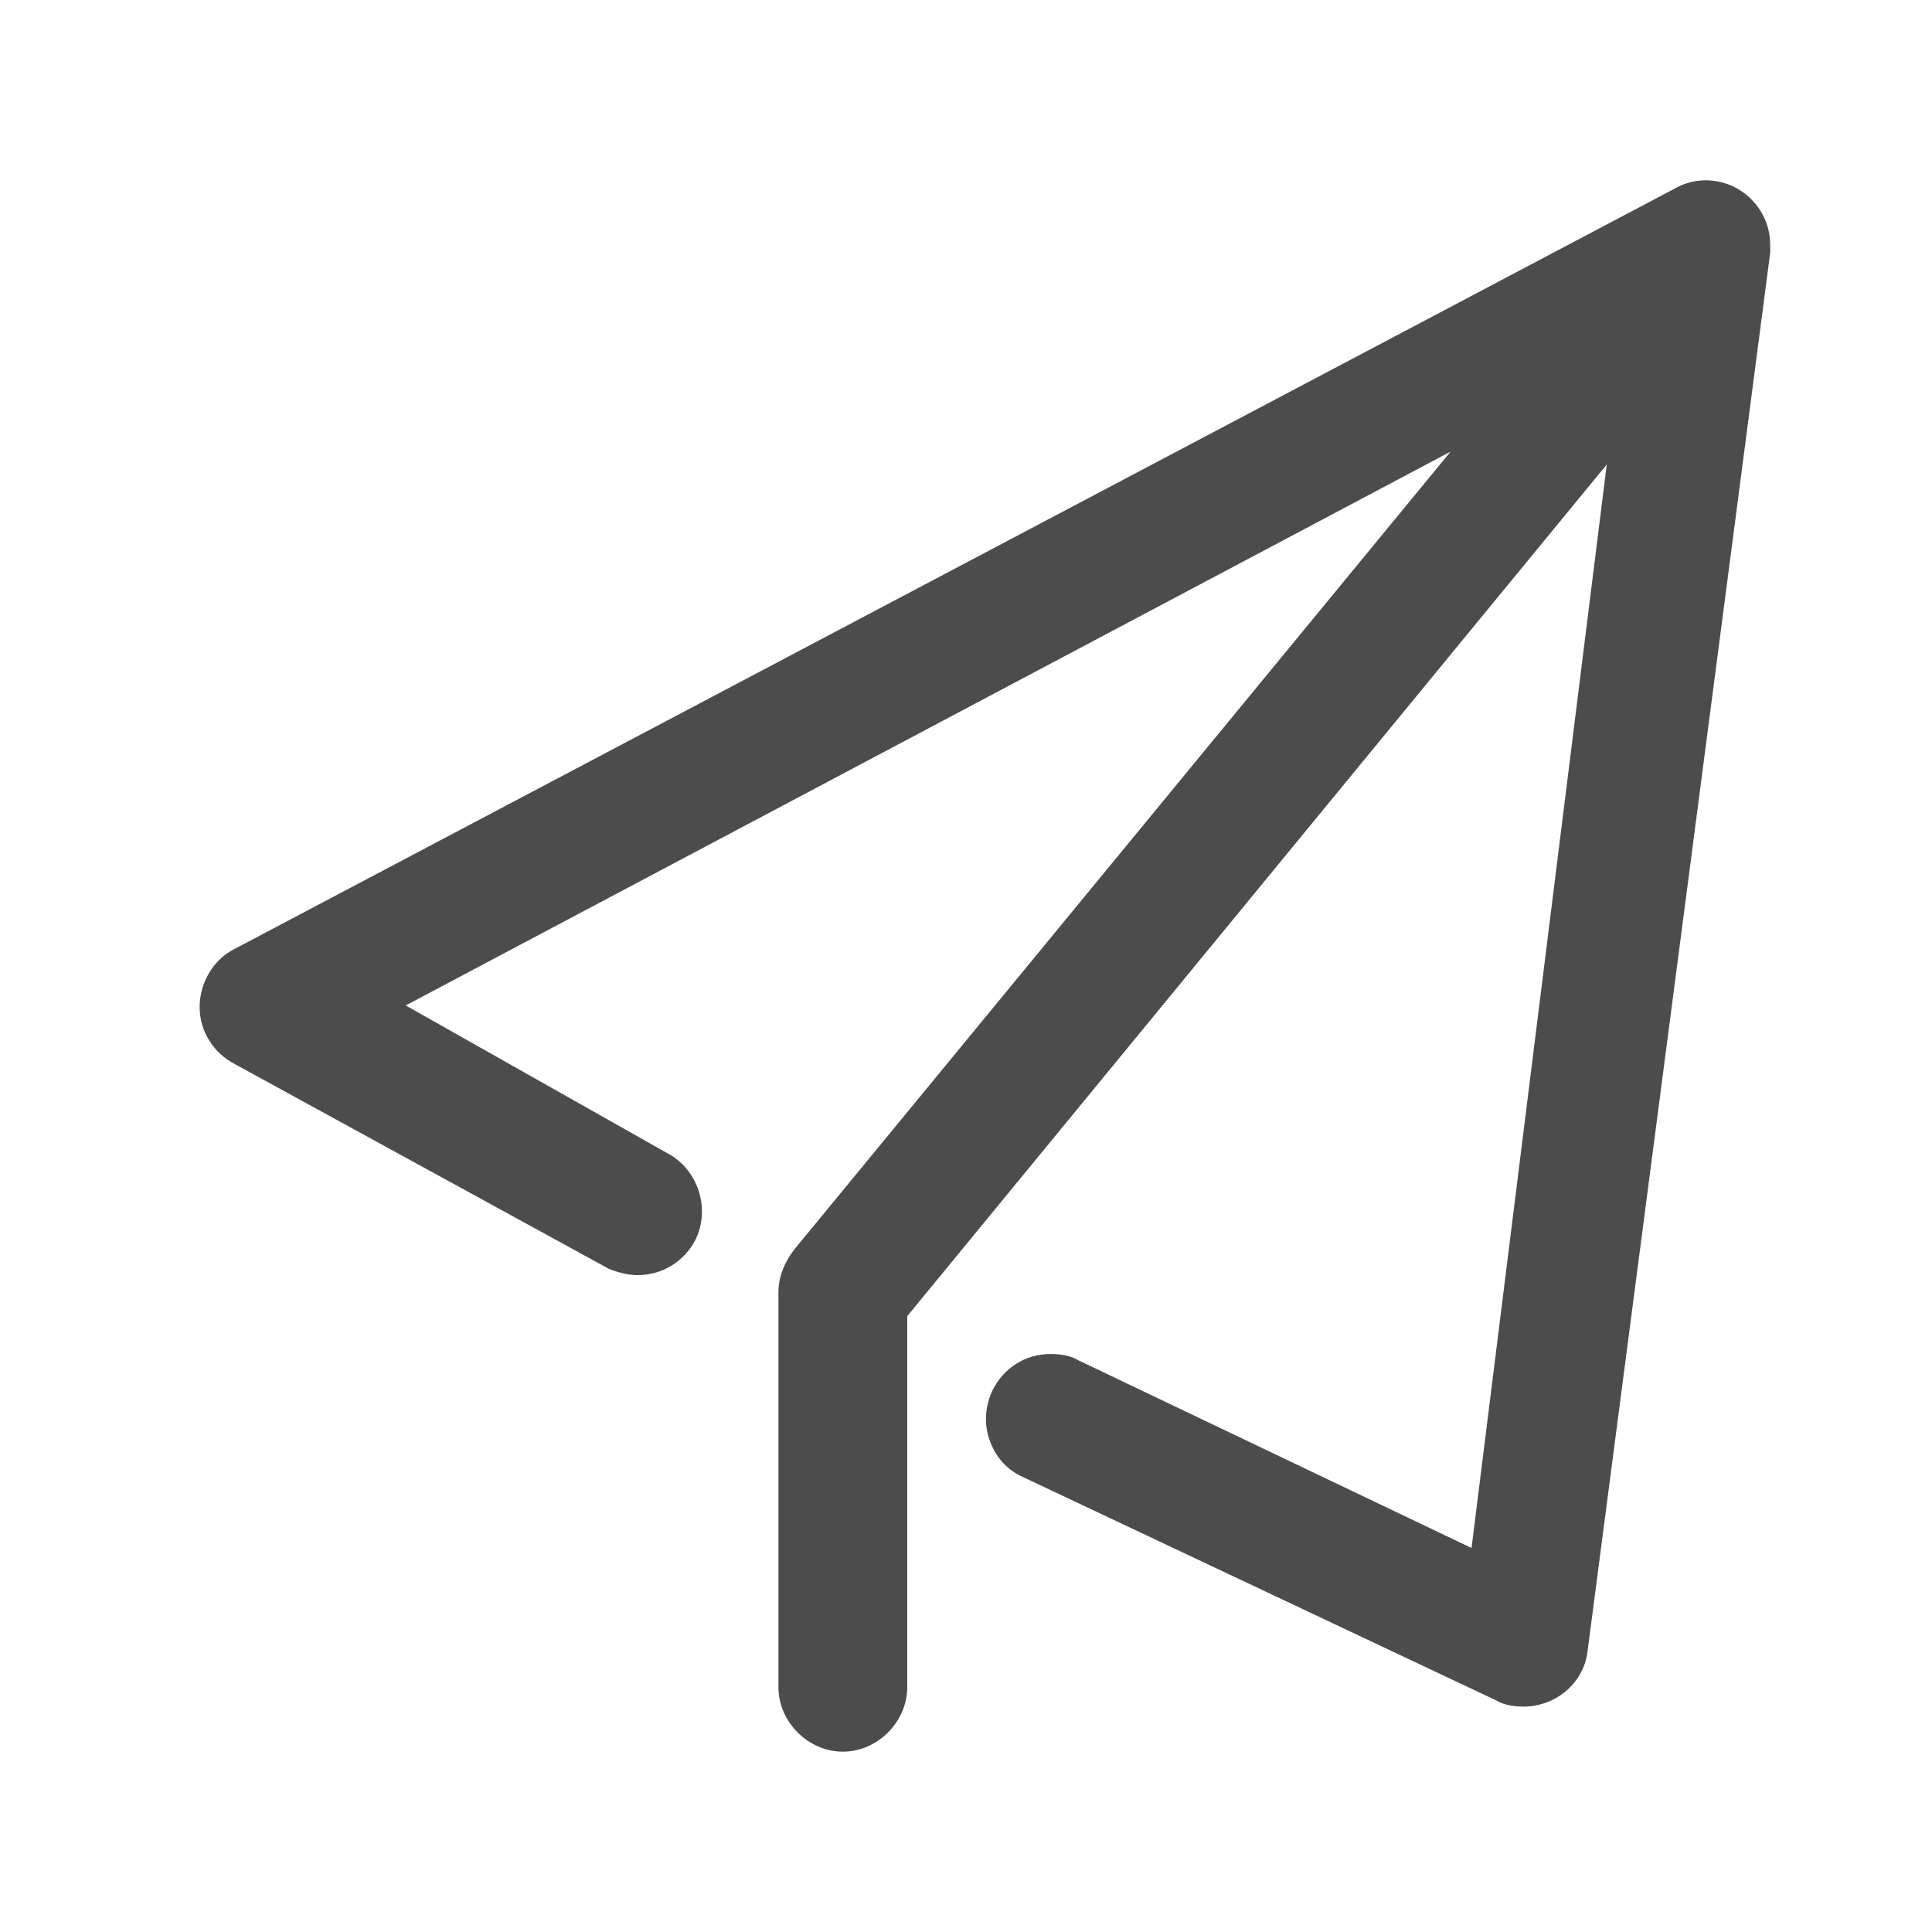
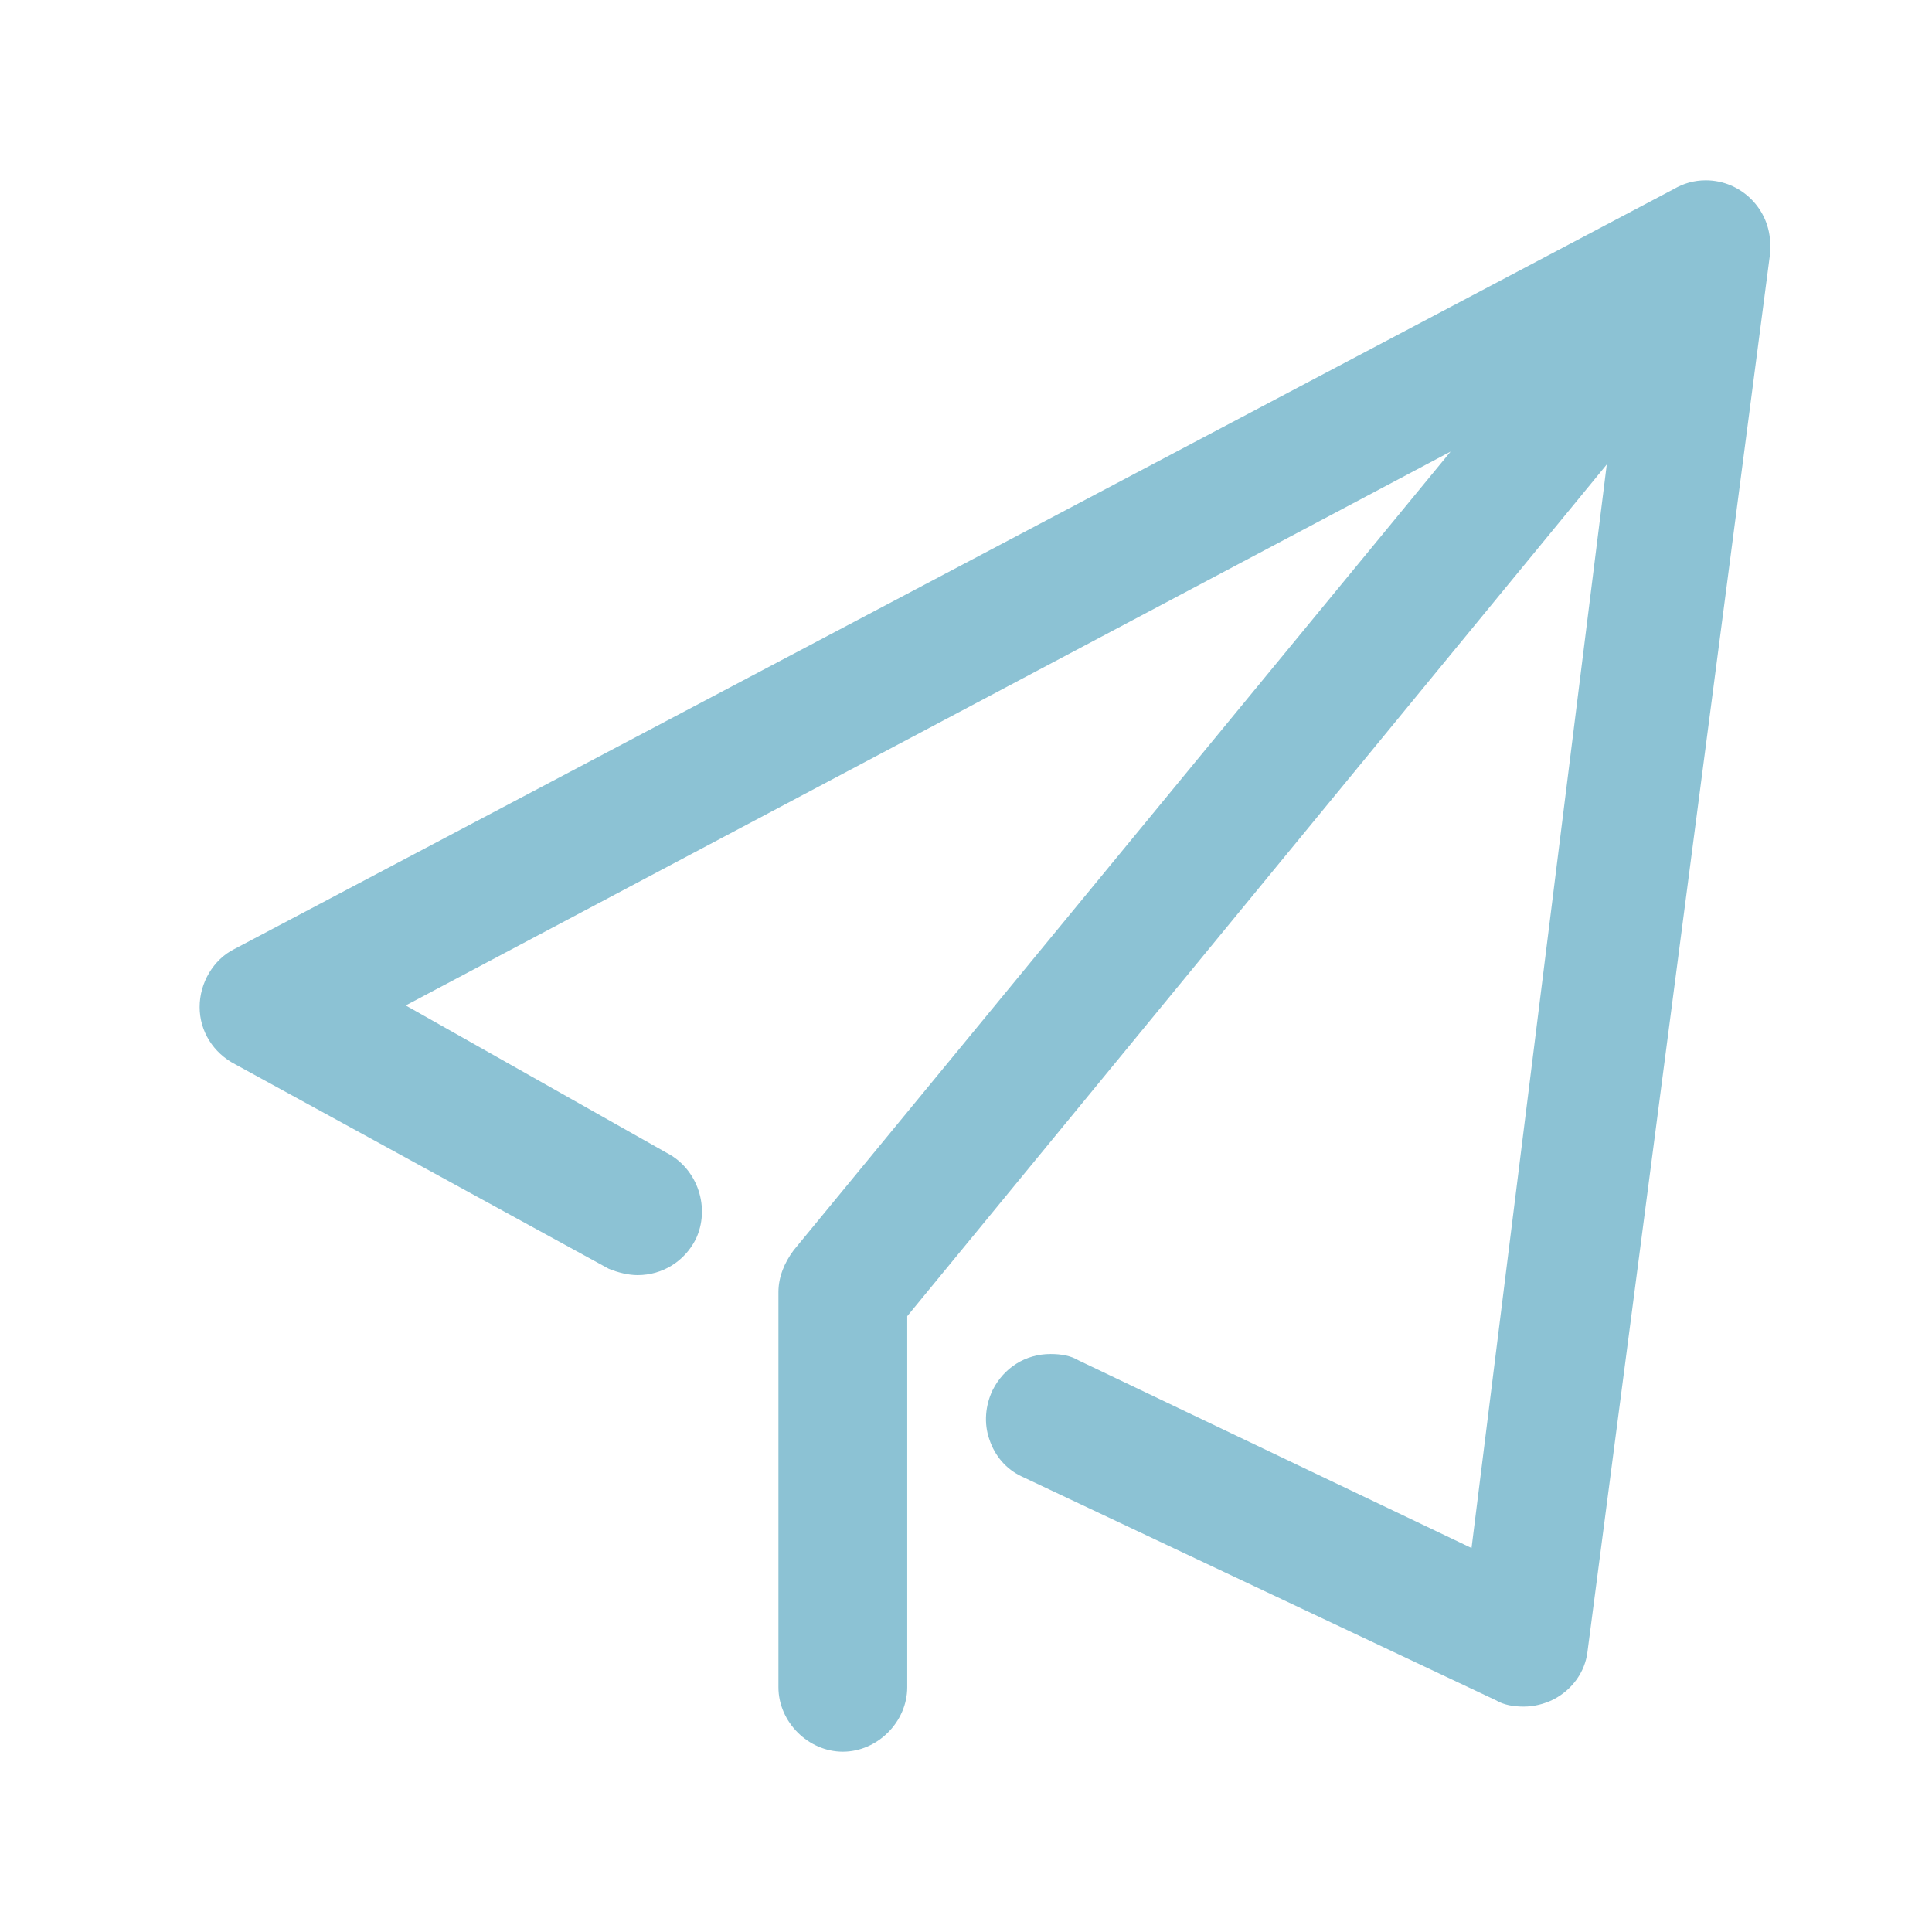
- <svg xmlns="http://www.w3.org/2000/svg" t="1589095324359" class="icon" viewBox="0 0 1024 1024" version="1.1" p-id="3681" width="200" height="200">
+ <svg xmlns="http://www.w3.org/2000/svg" t="1589620684255" class="icon" viewBox="0 0 1024 1024" version="1.1" p-id="780" width="200" height="200">
  <defs>
    <style type="text/css" />
  </defs>
-   <path d="M938.24 129.707c0-18.773-15.36-34.133-34.133-34.133-6.4 0-11.947 1.707-17.067 4.693L124.16 503.04c-11.093 5.547-18.347 17.92-18.347 30.72s7.253 24.32 18.773 30.293l197.973 108.373c5.12 2.133 10.667 3.413 15.36 3.413 13.227 0 24.747-7.253 30.72-18.773 8.107-16.64 1.28-37.547-15.36-46.08l-138.24-78.08 553.813-293.547-348.16 423.253c-5.12 6.827-8.107 14.507-8.107 22.187v209.493c0 18.347 15.787 34.133 34.133 34.133s34.133-15.787 34.133-34.133v-196.693l370.773-451.413-71.68 574.293L571.733 721.067c-4.267-2.56-9.387-3.413-14.933-3.413-13.227 0-24.747 7.253-30.72 19.2-3.84 8.107-4.693 17.493-1.707 26.027 2.987 8.96 8.96 15.787 17.067 19.627l251.307 118.613c4.267 2.56 9.387 3.413 14.933 3.413 5.12 0 10.667-1.28 15.787-3.84 9.813-5.12 16.64-14.507 17.92-25.173l96.853-741.547v-1.28-2.987z" fill="#4C4C4C" p-id="3682" />
+   <path d="M938.24 129.707c0-18.773-15.36-34.133-34.133-34.133-6.4 0-11.947 1.707-17.067 4.693L124.16 503.04c-11.093 5.547-18.347 17.92-18.347 30.72s7.253 24.32 18.773 30.293l197.973 108.373c5.12 2.133 10.667 3.413 15.36 3.413 13.227 0 24.747-7.253 30.72-18.773 8.107-16.64 1.28-37.547-15.36-46.08l-138.24-78.08 553.813-293.547-348.16 423.253c-5.12 6.827-8.107 14.507-8.107 22.187v209.493c0 18.347 15.787 34.133 34.133 34.133s34.133-15.787 34.133-34.133v-196.693l370.773-451.413-71.68 574.293L571.733 721.067c-4.267-2.56-9.387-3.413-14.933-3.413-13.227 0-24.747 7.253-30.72 19.2-3.84 8.107-4.693 17.493-1.707 26.027 2.987 8.96 8.96 15.787 17.067 19.627l251.307 118.613c4.267 2.56 9.387 3.413 14.933 3.413 5.12 0 10.667-1.28 15.787-3.84 9.813-5.12 16.64-14.507 17.92-25.173l96.853-741.547v-1.28-2.987z" fill="#8cc2d4" p-id="781" />
</svg>
